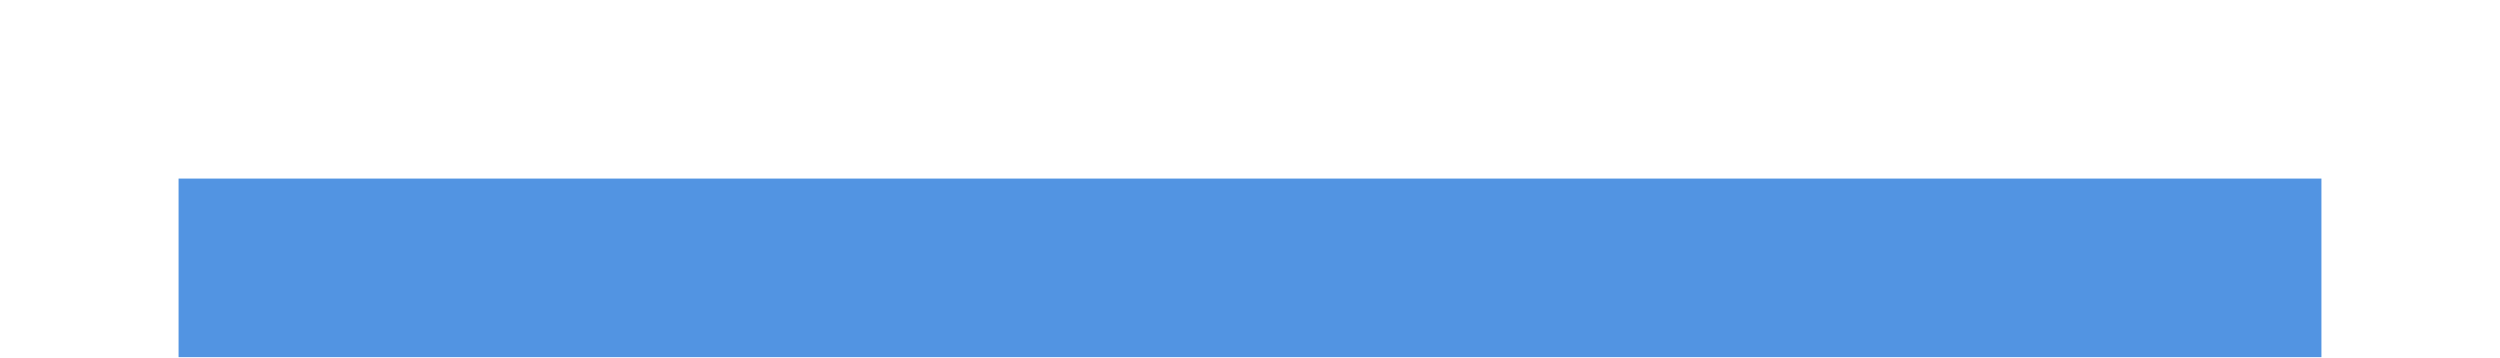
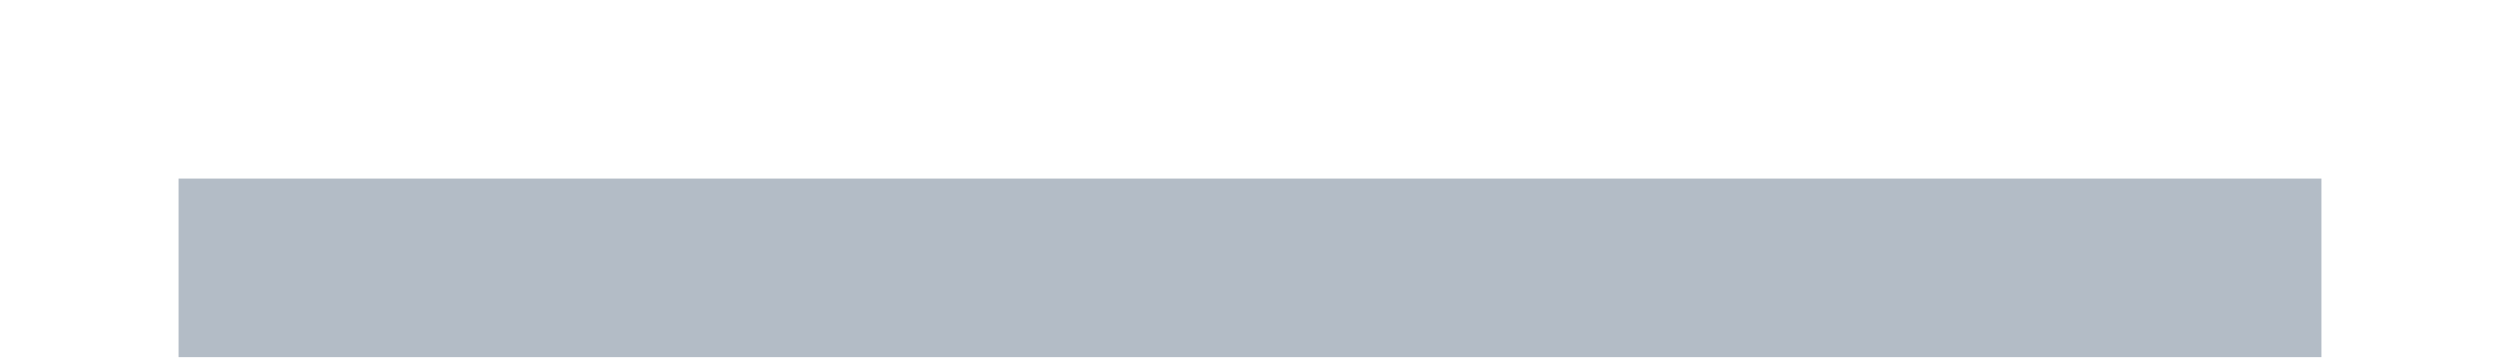
<svg xmlns="http://www.w3.org/2000/svg" xmlns:ns1="http://www.openswatchbook.org/uri/2009/osb" xmlns:xlink="http://www.w3.org/1999/xlink" width="28" height="4" id="svg11300" version="1.0" style="display:inline;enable-background:new">
  <defs id="defs3">
    <linearGradient id="selected_bg_color" ns1:paint="solid">
-       <stop style="stop-color:#5294e2;stop-opacity:1;" offset="0" id="stop4137" />
+       <stop style="stop-color:#b3bcc6;stop-opacity:1;" offset="0" id="stop4137" />
    </linearGradient>
    <linearGradient xlink:href="#selected_bg_color" id="linearGradient4139" x1="14" y1="298" x2="14" y2="300" gradientUnits="userSpaceOnUse" />
  </defs>
  <g style="display:inline" id="layer1" transform="translate(0,-296)">
    <rect style="opacity:1;fill:url(#linearGradient4139);fill-opacity:1;stroke:none" id="rect4270-9" width="24" height="2" x="2" y="298" />
  </g>
</svg>
